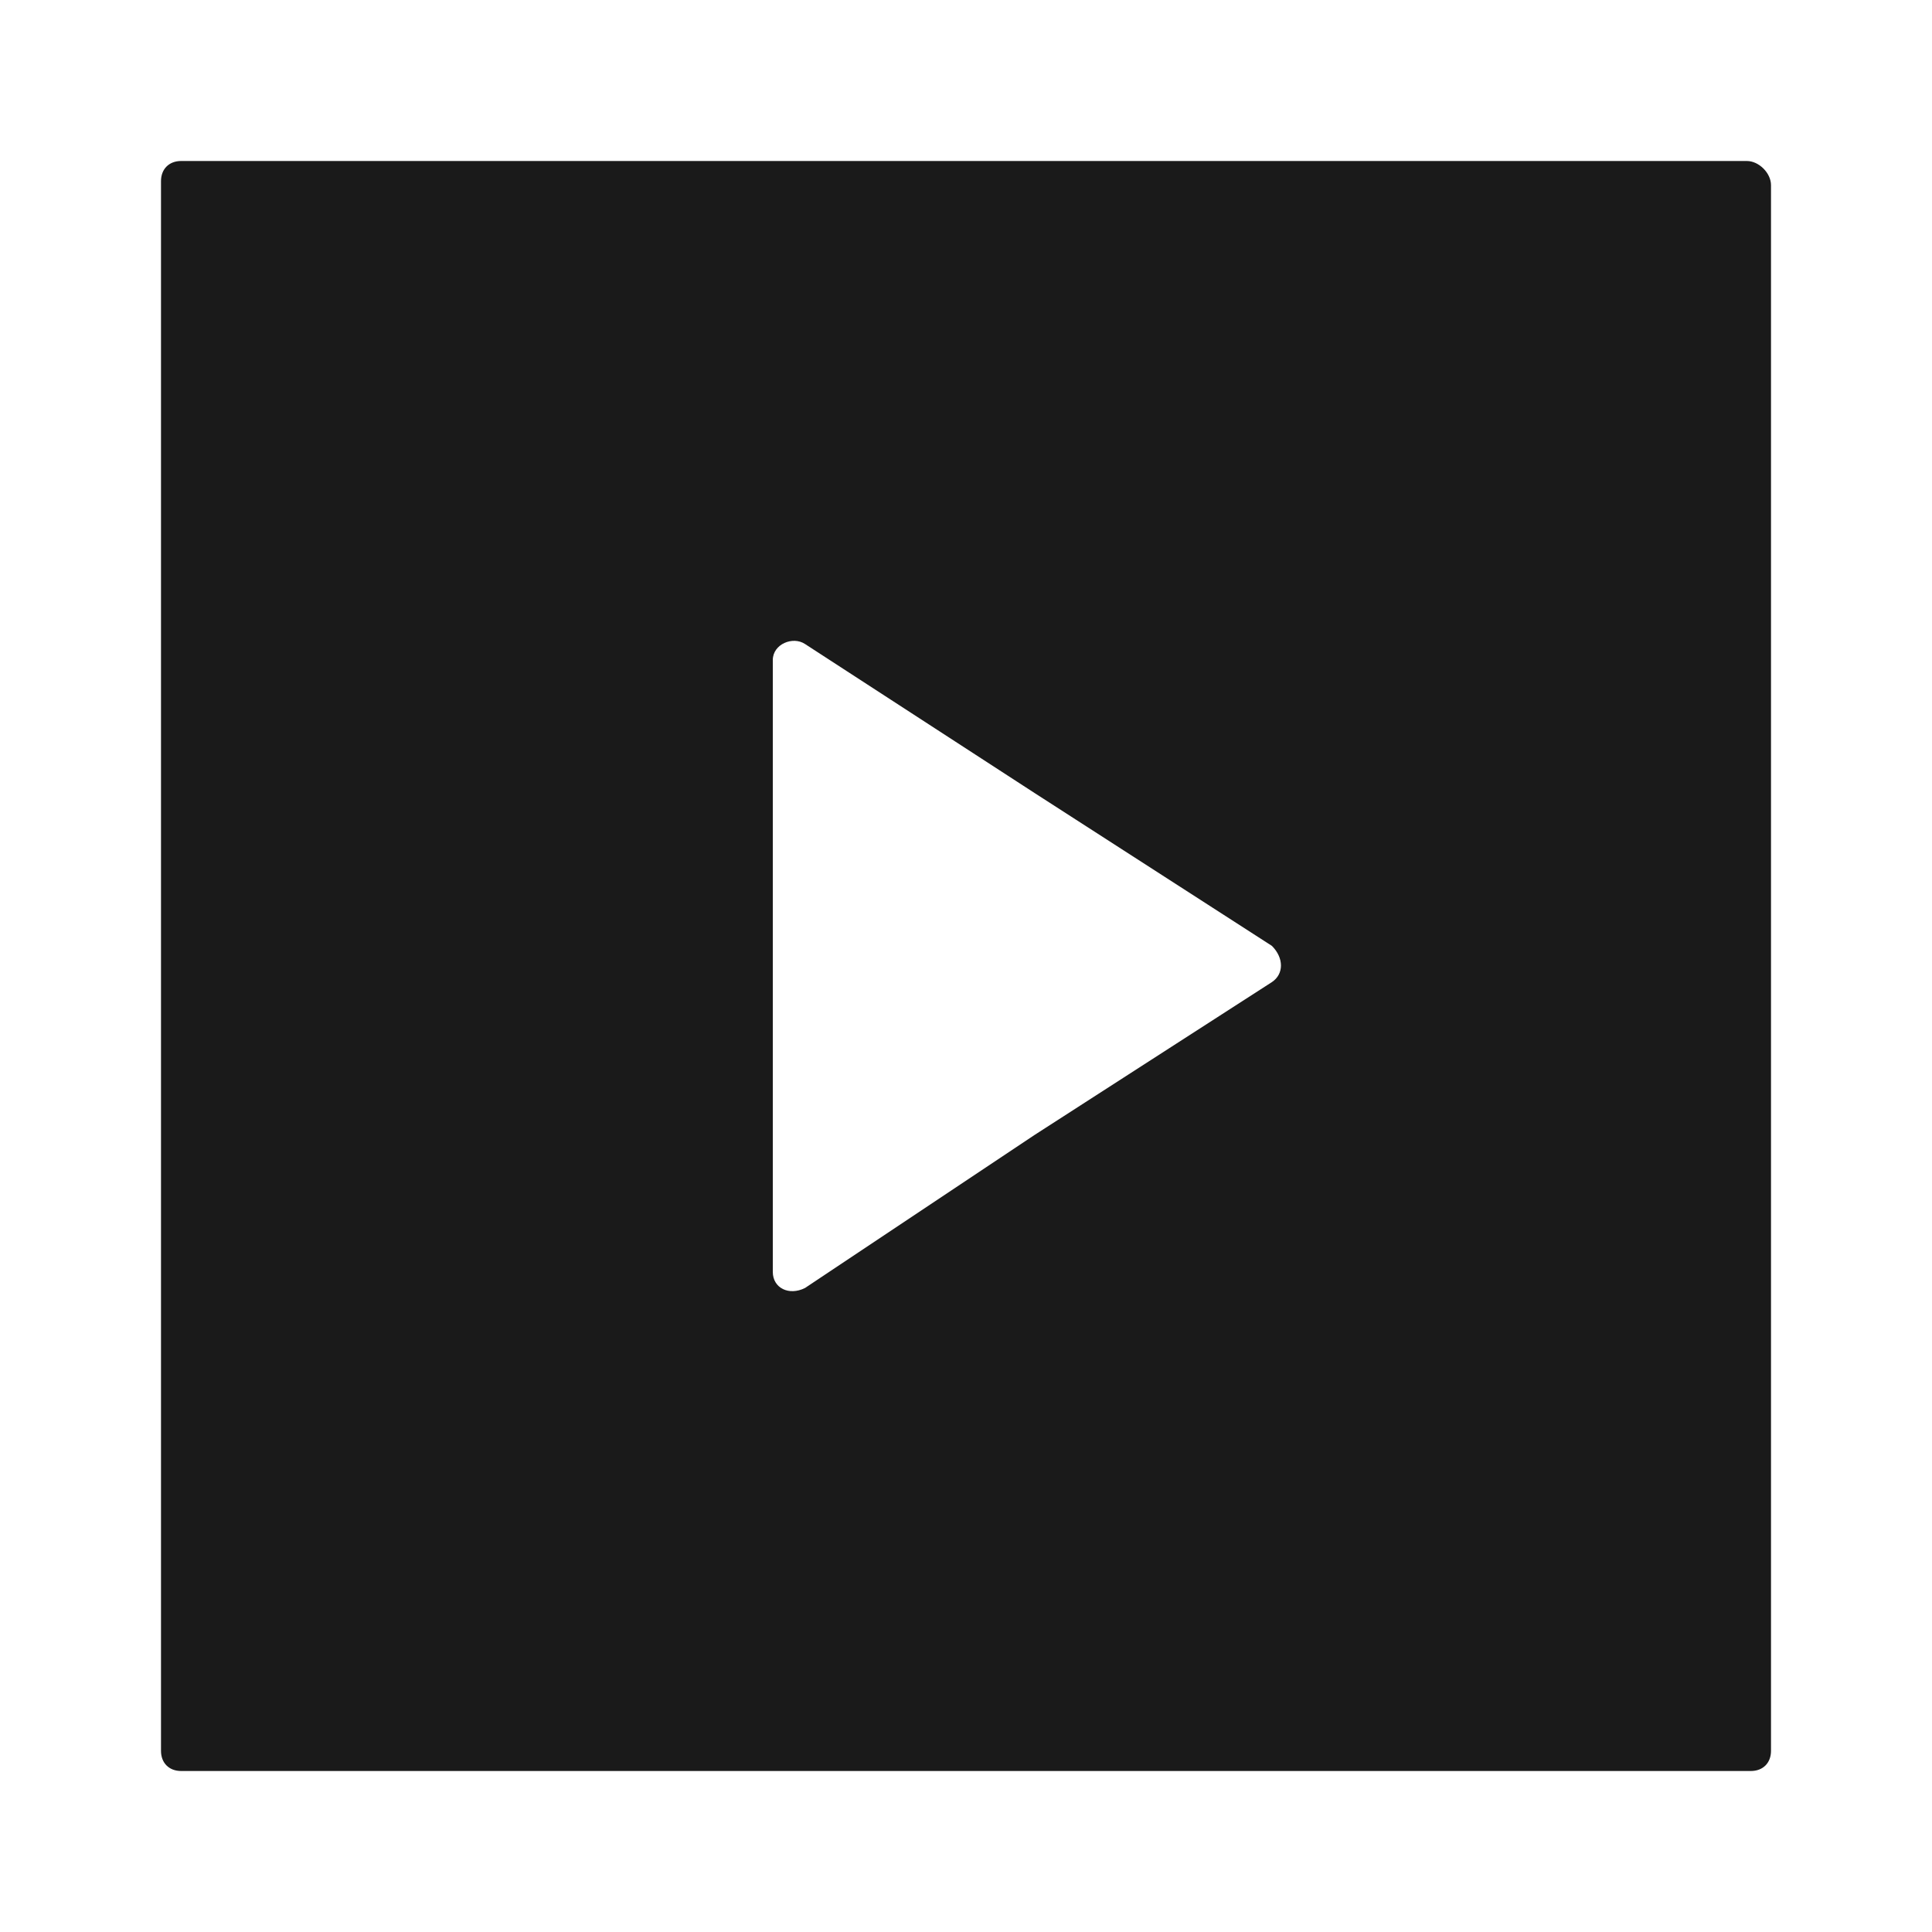
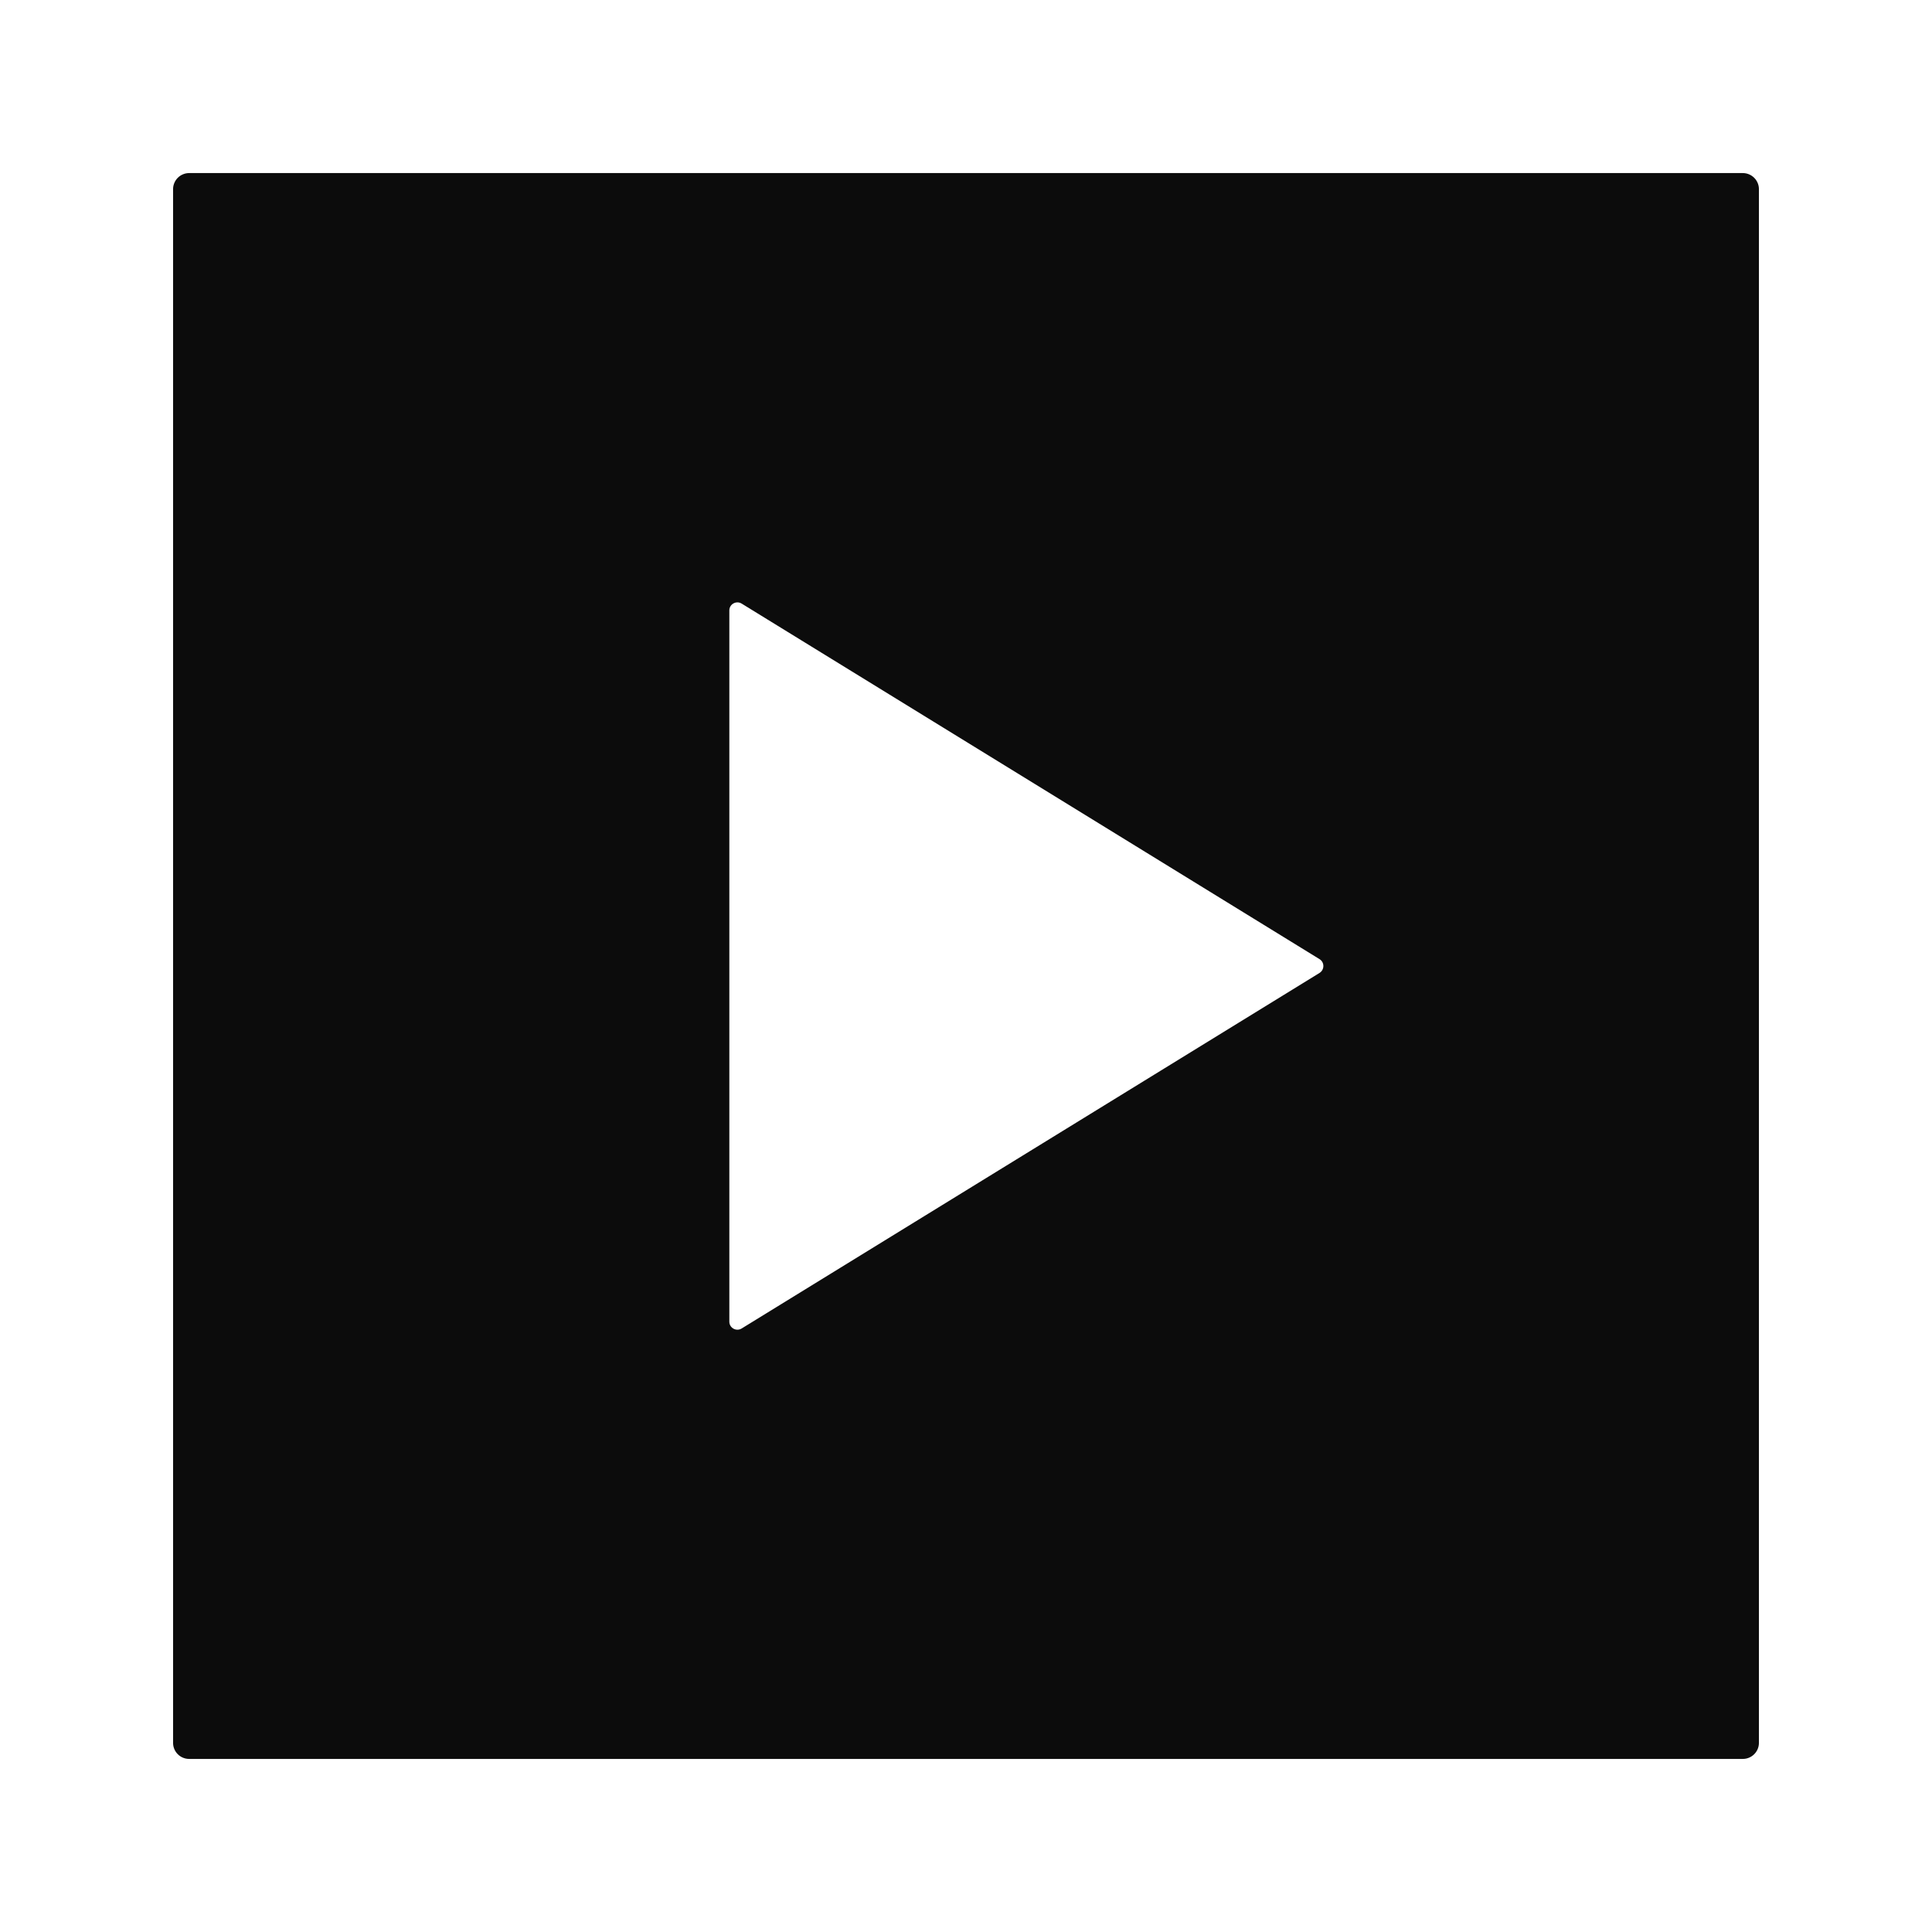
- <svg xmlns="http://www.w3.org/2000/svg" width="24" height="24" fill="none">
-   <path d="M21.7 2H2.25C2.1 2 2 2.1 2 2.25v19.5c0 .15.1.25.25.25h19.5c.15 0 .25-.1.25-.25V2.3c0-.15-.15-.3-.3-.3Zm-5.9 10.2-2.95 1.9L10 16c-.2.1-.4 0-.4-.2V8.2c0-.2.25-.3.4-.2l2.85 1.85 2.95 1.9c.15.15.15.35 0 .45Z" fill="#1A1A1A" />
+ <svg xmlns="http://www.w3.org/2000/svg" width="24" height="24" viewBox="0 0 24 24" fill="none">
+   <path d="M2.35 2.15C2.239 2.15 2.15 2.24 2.15 2.35V21.65C2.15 21.761 2.239 21.85 2.35 21.85H21.65C21.76 21.85 21.85 21.761 21.85 21.65V2.35C21.85 2.24 21.76 2.15 21.65 2.15H2.35ZM9.213 16.503C9.146 16.544 9.06 16.496 9.06 16.418V7.583C9.06 7.505 9.146 7.457 9.213 7.498L16.392 11.915C16.455 11.954 16.455 12.046 16.392 12.086L9.213 16.503Z" fill="#0C0C0C" />
</svg>
